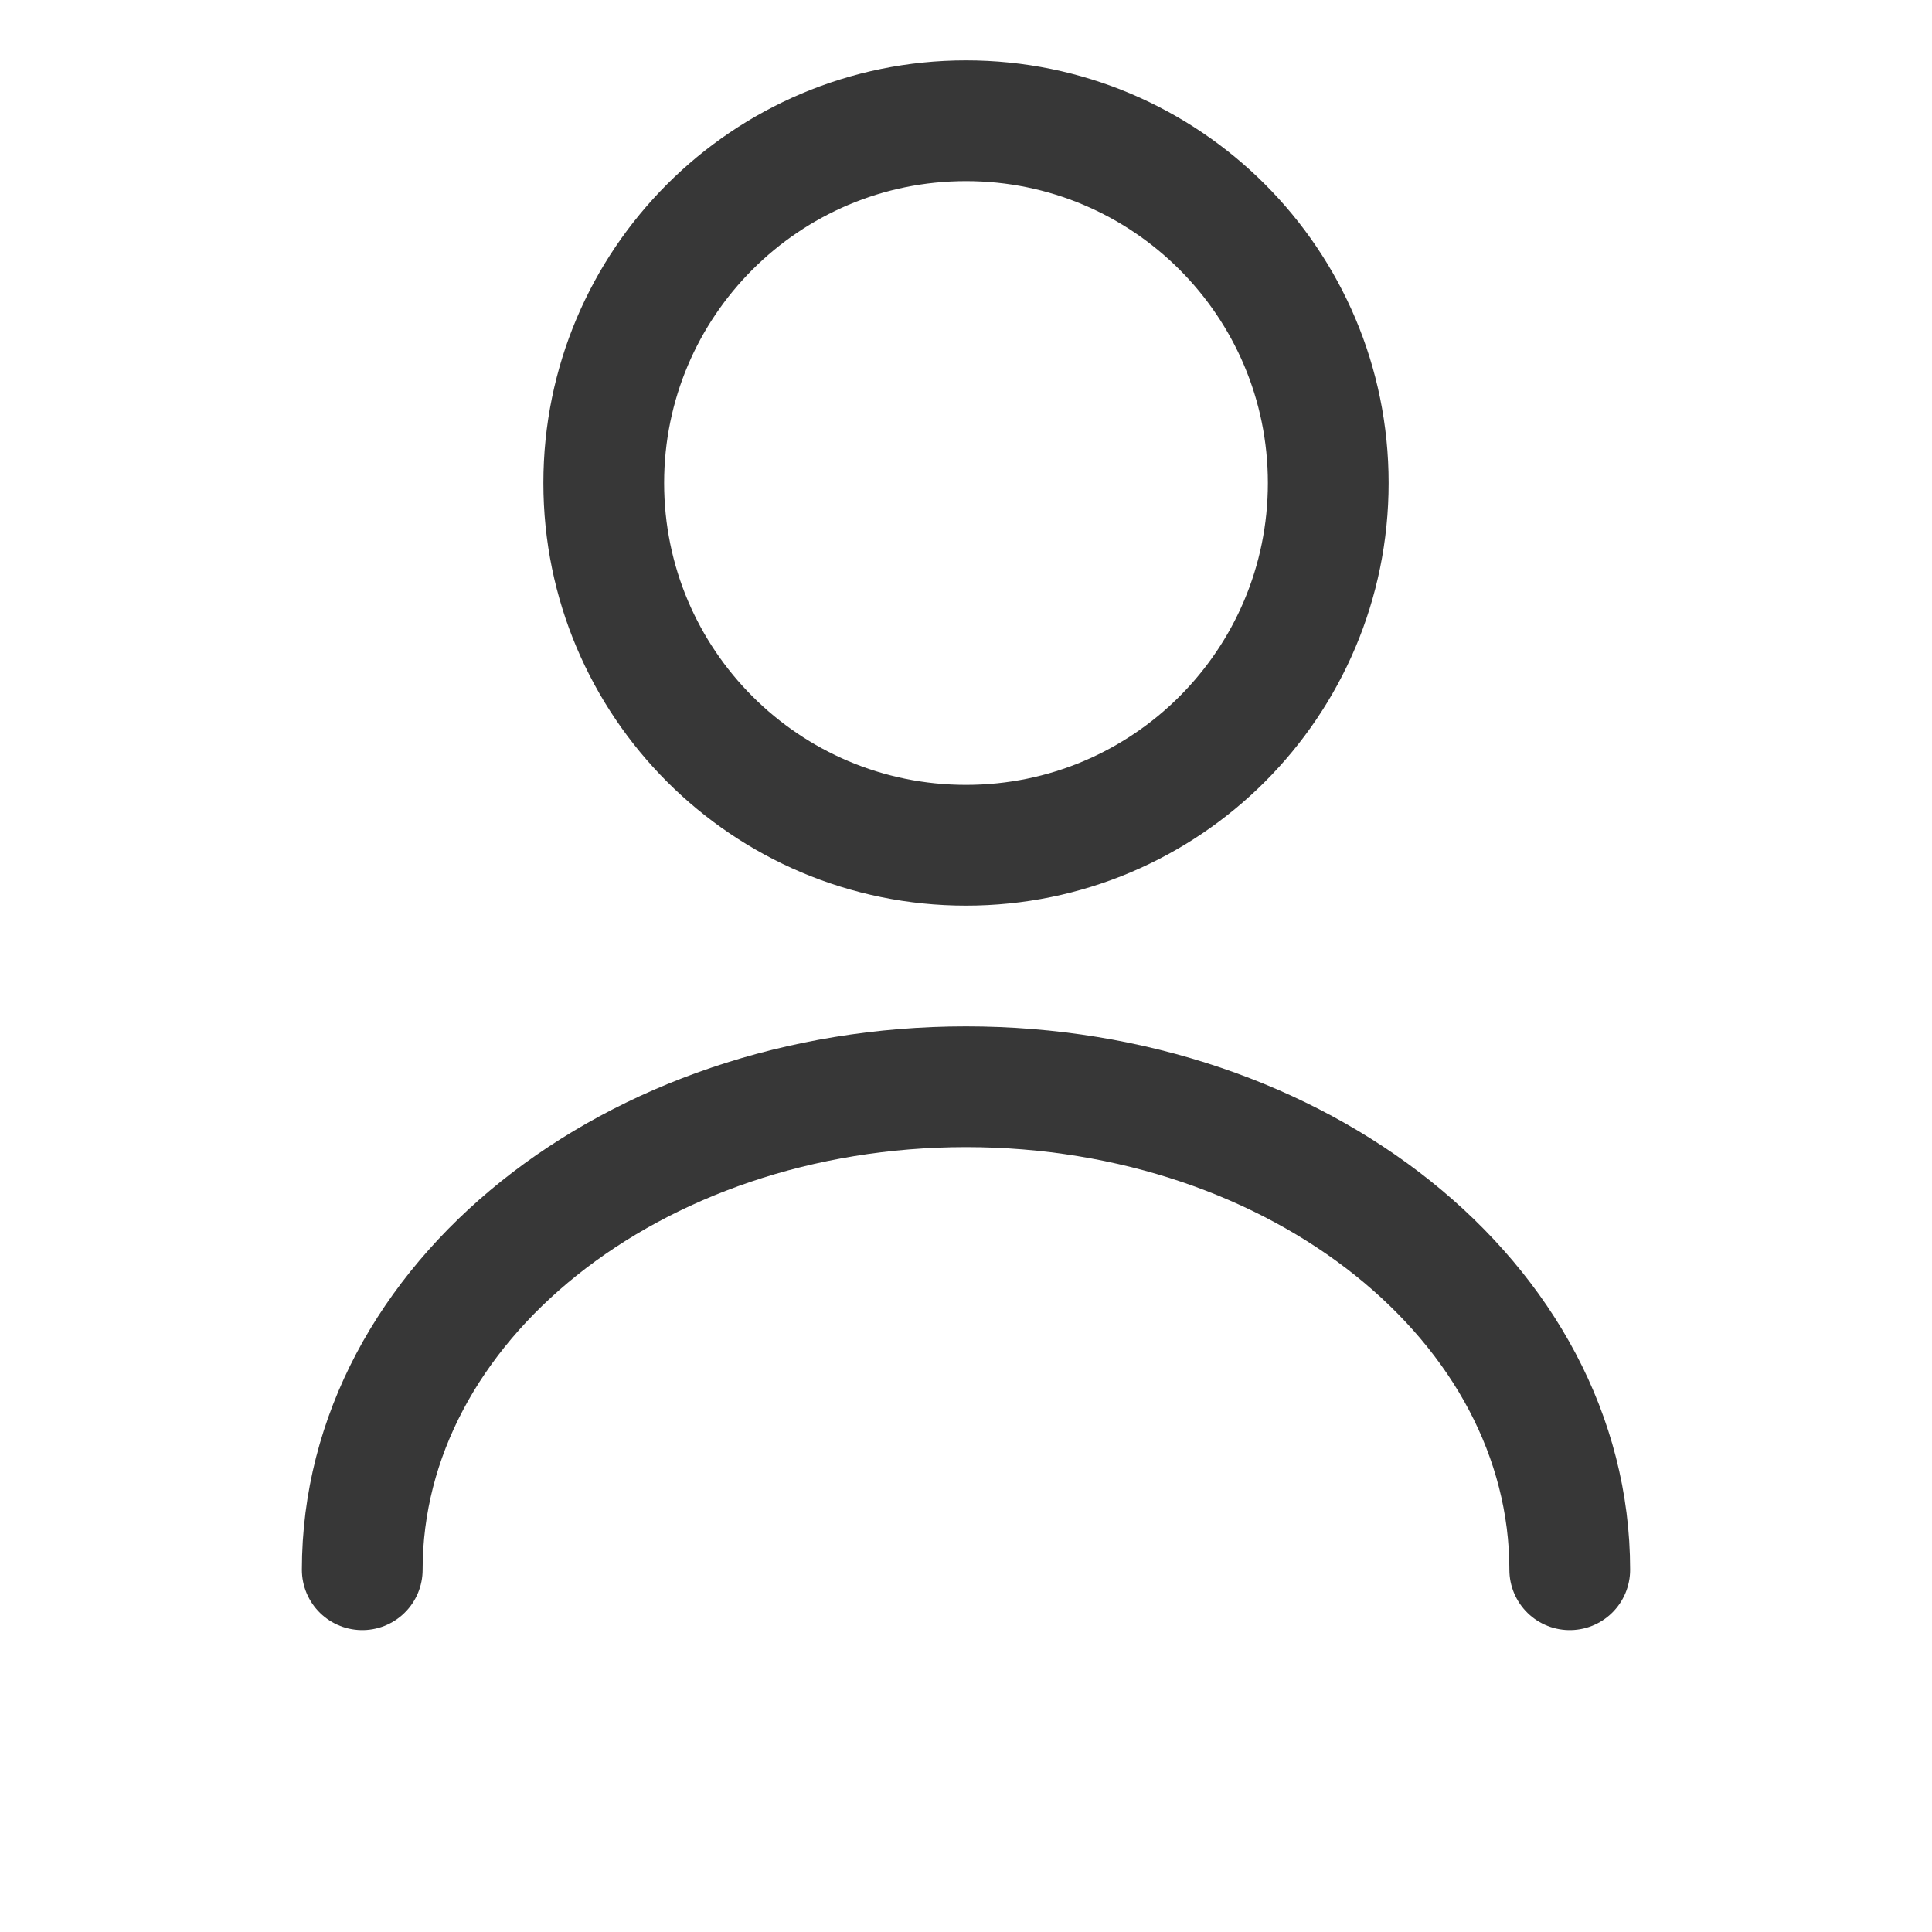
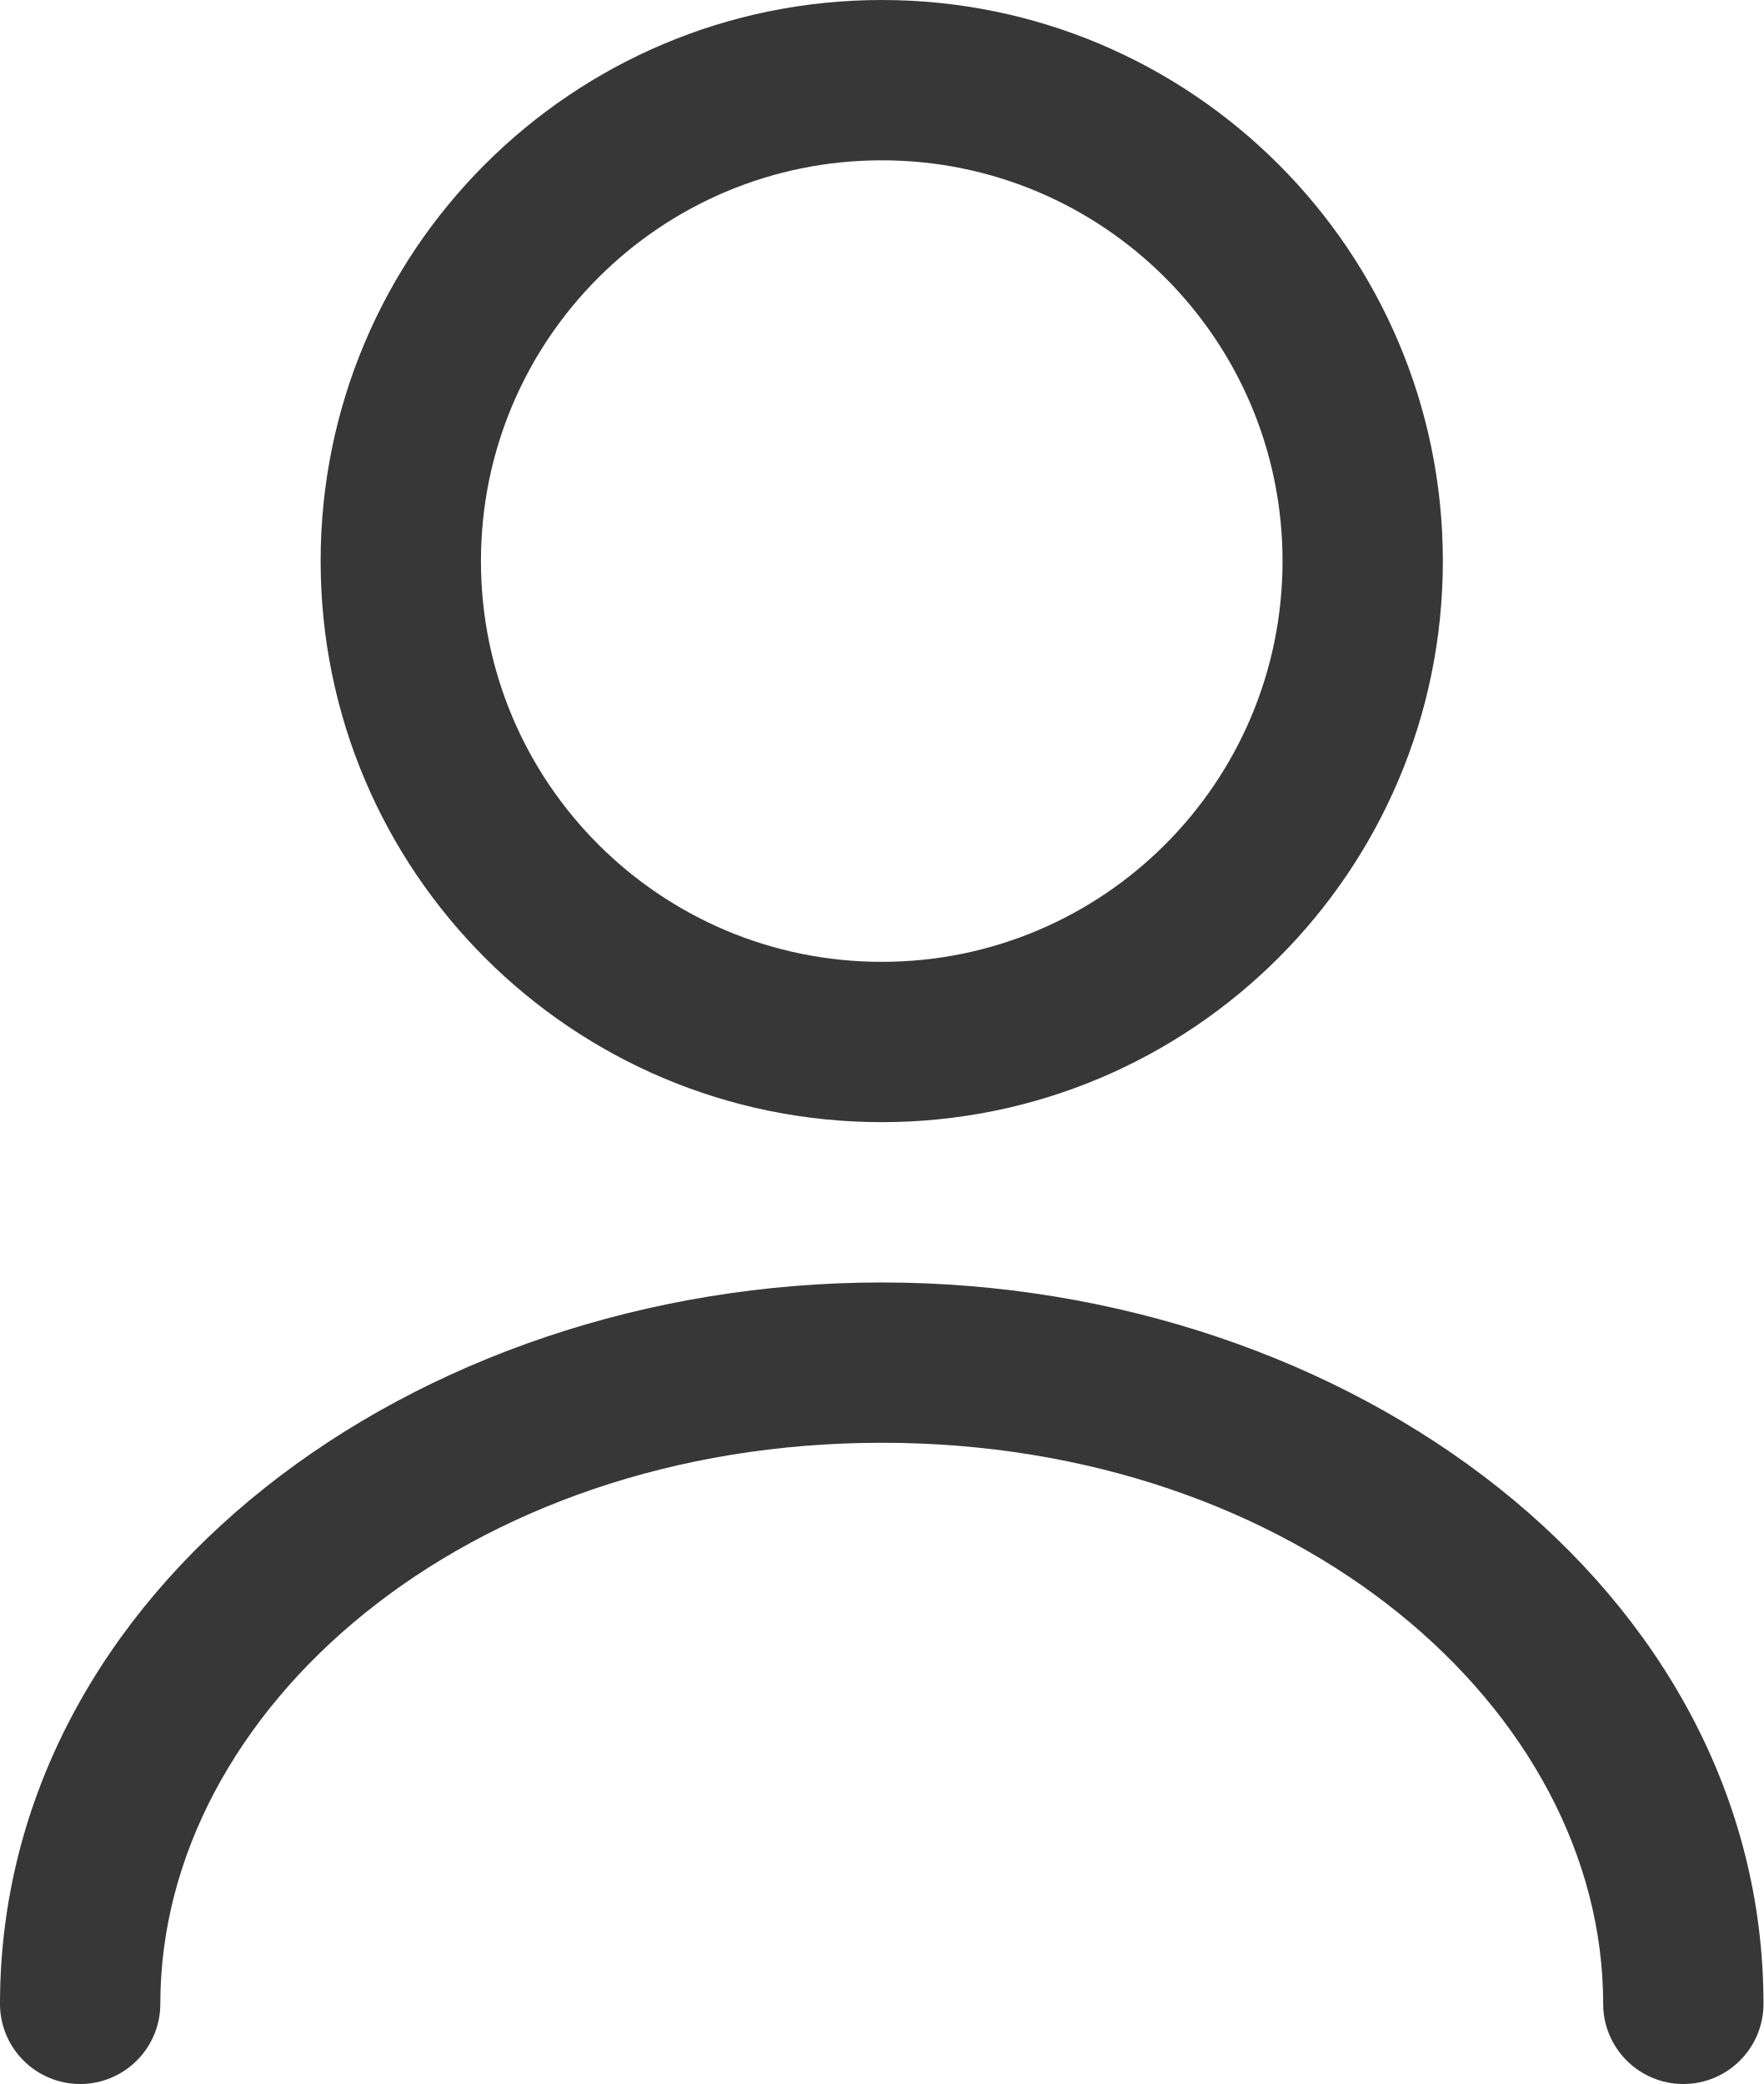
- <svg xmlns="http://www.w3.org/2000/svg" width="16" height="16" viewBox="0 0 16 16" fill="none">
-   <path d="M8 7C9.657 7 11 5.657 11 4C11 2.343 9.657 1 8 1C6.343 1 5 2.343 5 4C5 5.657 6.343 7 8 7Z" stroke="#373737" stroke-linecap="round" stroke-linejoin="round" />
-   <path d="M13 13C13 10.791 10.761 9 8 9C5.239 9 3 10.791 3 13" stroke="#373737" stroke-linecap="round" stroke-linejoin="round" />
+ <svg xmlns="http://www.w3.org/2000/svg" width="11" height="13" viewBox="0 0 11 13" fill="none">
+   <path fill-rule="evenodd" clip-rule="evenodd" d="M3 3.5C3 2.119 4.119 1 5.5 1C6.881 1 8 2.119 8 3.5C8 4.881 6.881 6 5.5 6C4.119 6 3 4.881 3 3.5ZM5.5 0C3.567 0 2 1.567 2 3.5C2 5.433 3.567 7 5.5 7C7.433 7 9 5.433 9 3.5C9 1.567 7.433 0 5.5 0ZM1 12.5C1 10.665 2.905 9 5.5 9C8.095 9 10 10.665 10 12.5C10 12.776 10.224 13 10.5 13C10.776 13 11 12.776 11 12.5C11 9.916 8.428 8 5.5 8C2.572 8 0 9.916 0 12.5C0 12.776 0.224 13 0.5 13C0.776 13 1 12.776 1 12.5Z" fill="#373737" />
</svg>
